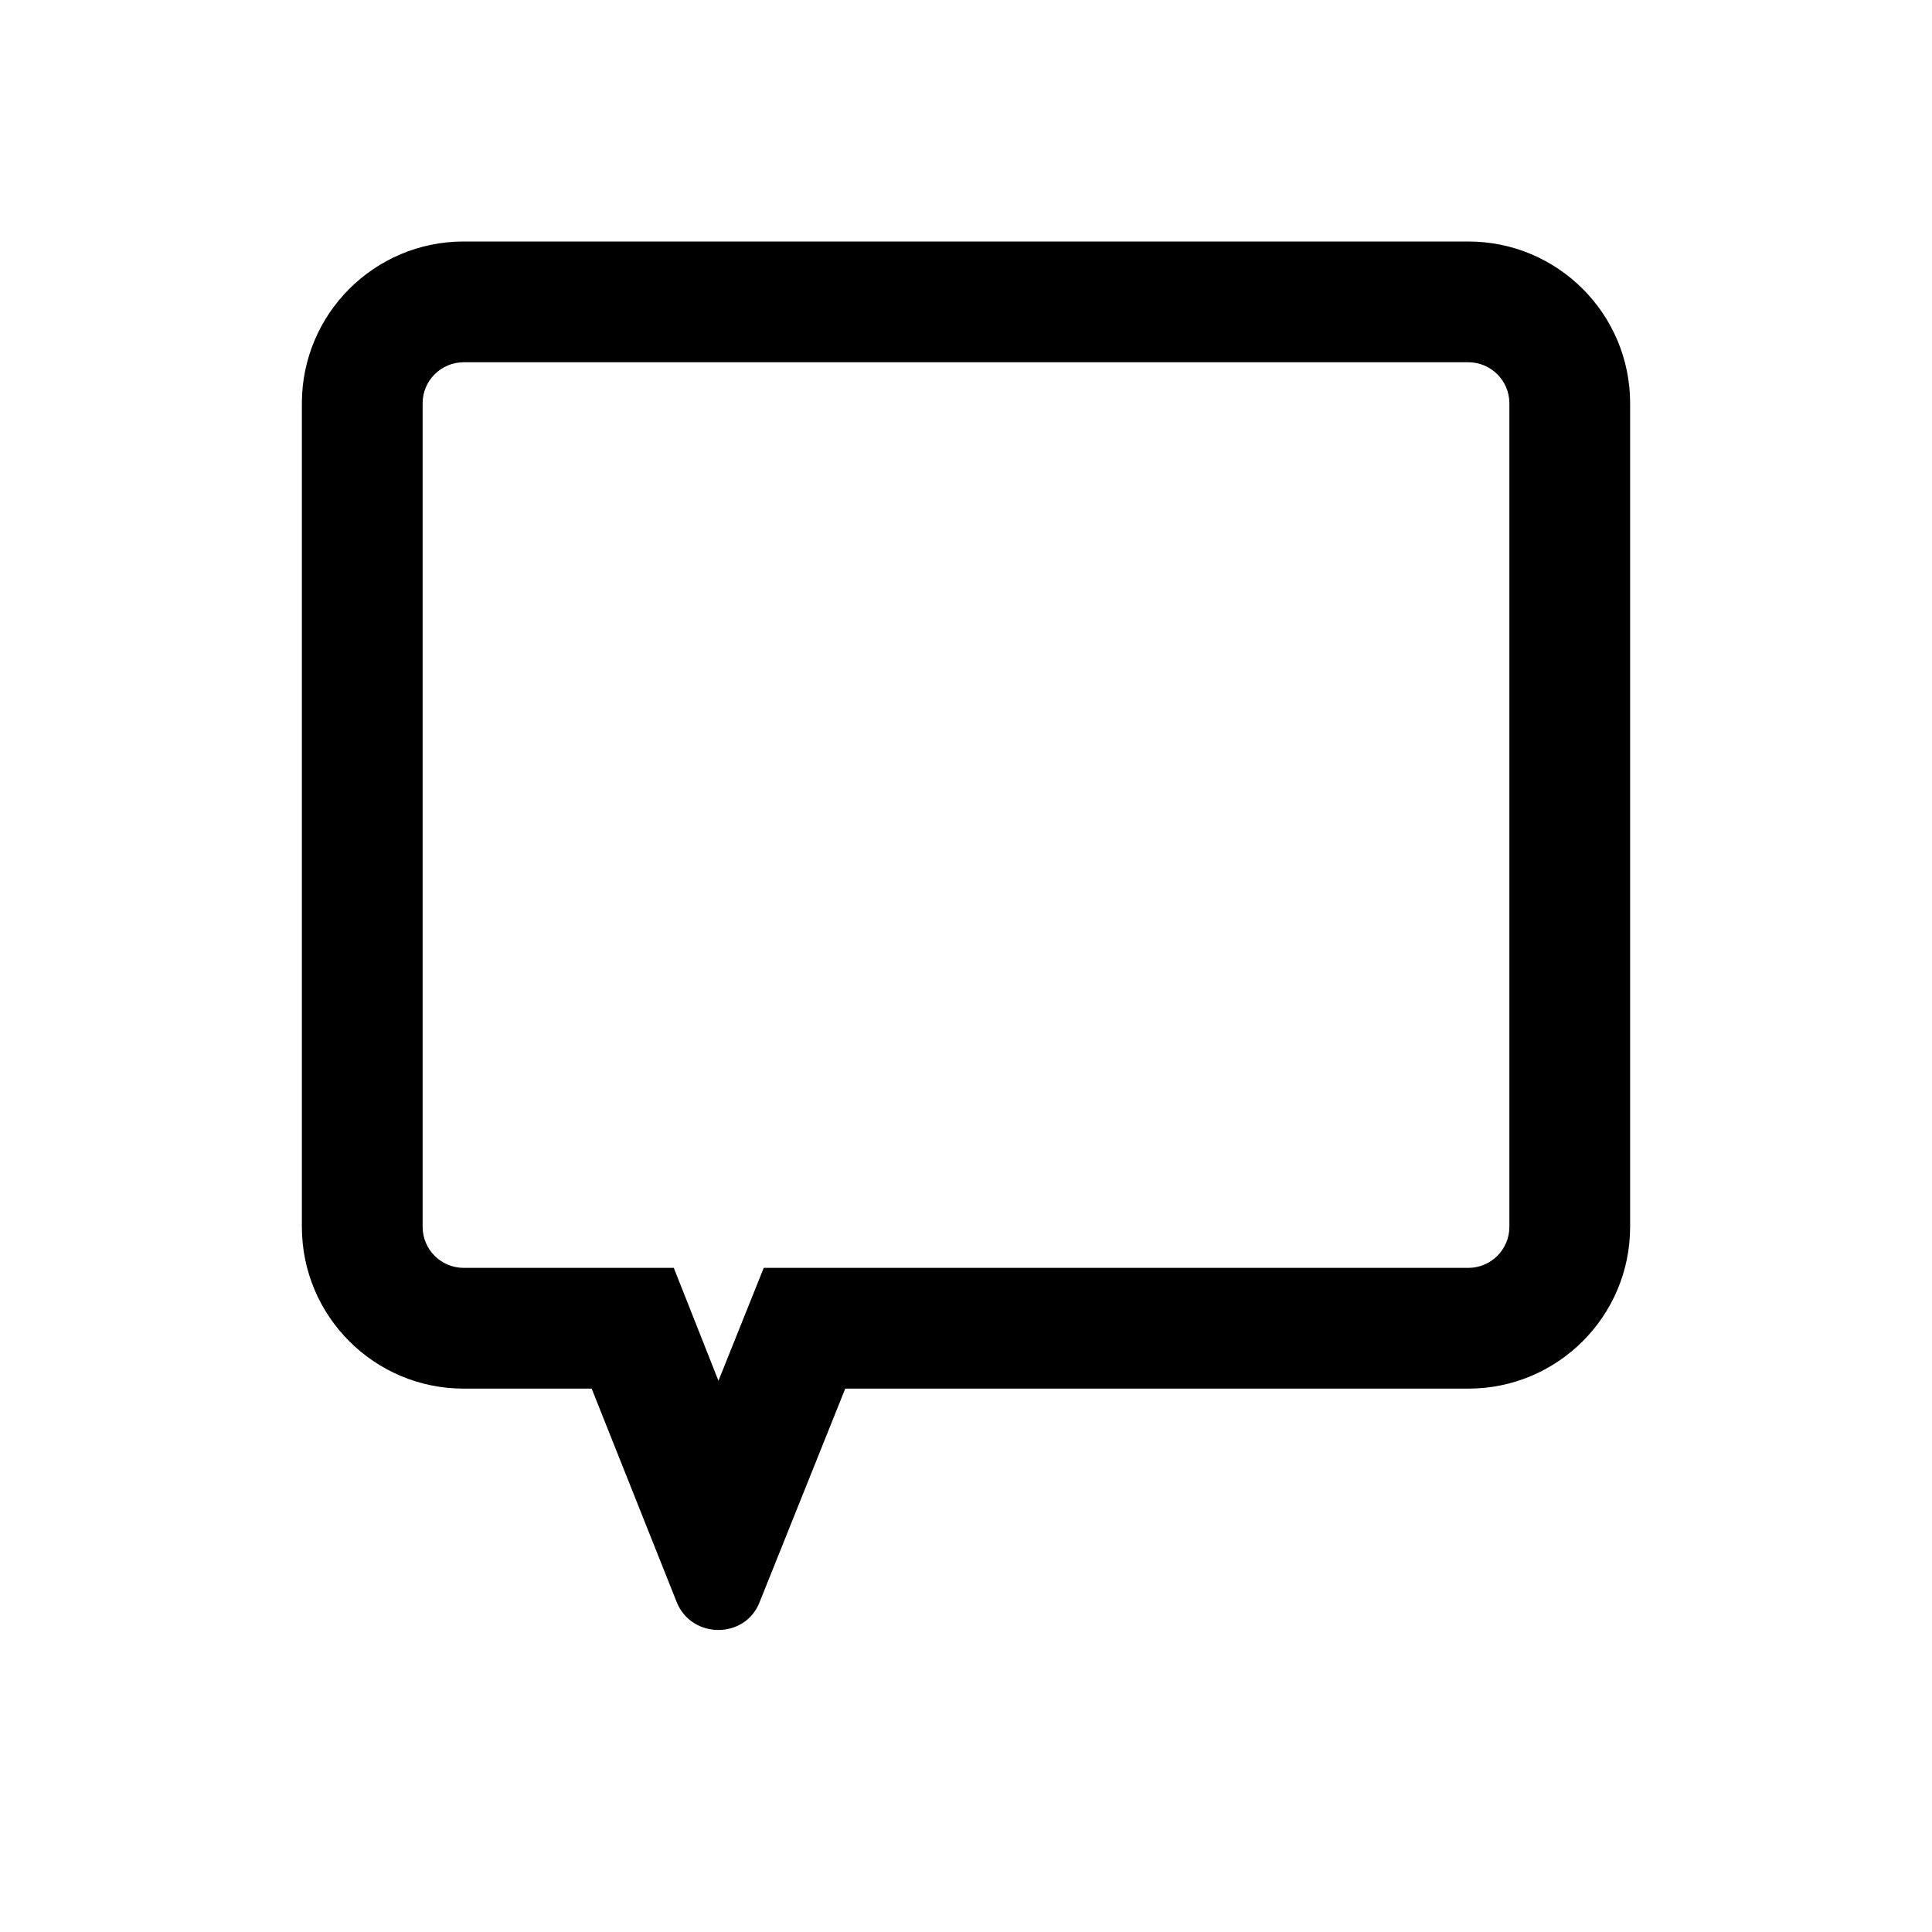
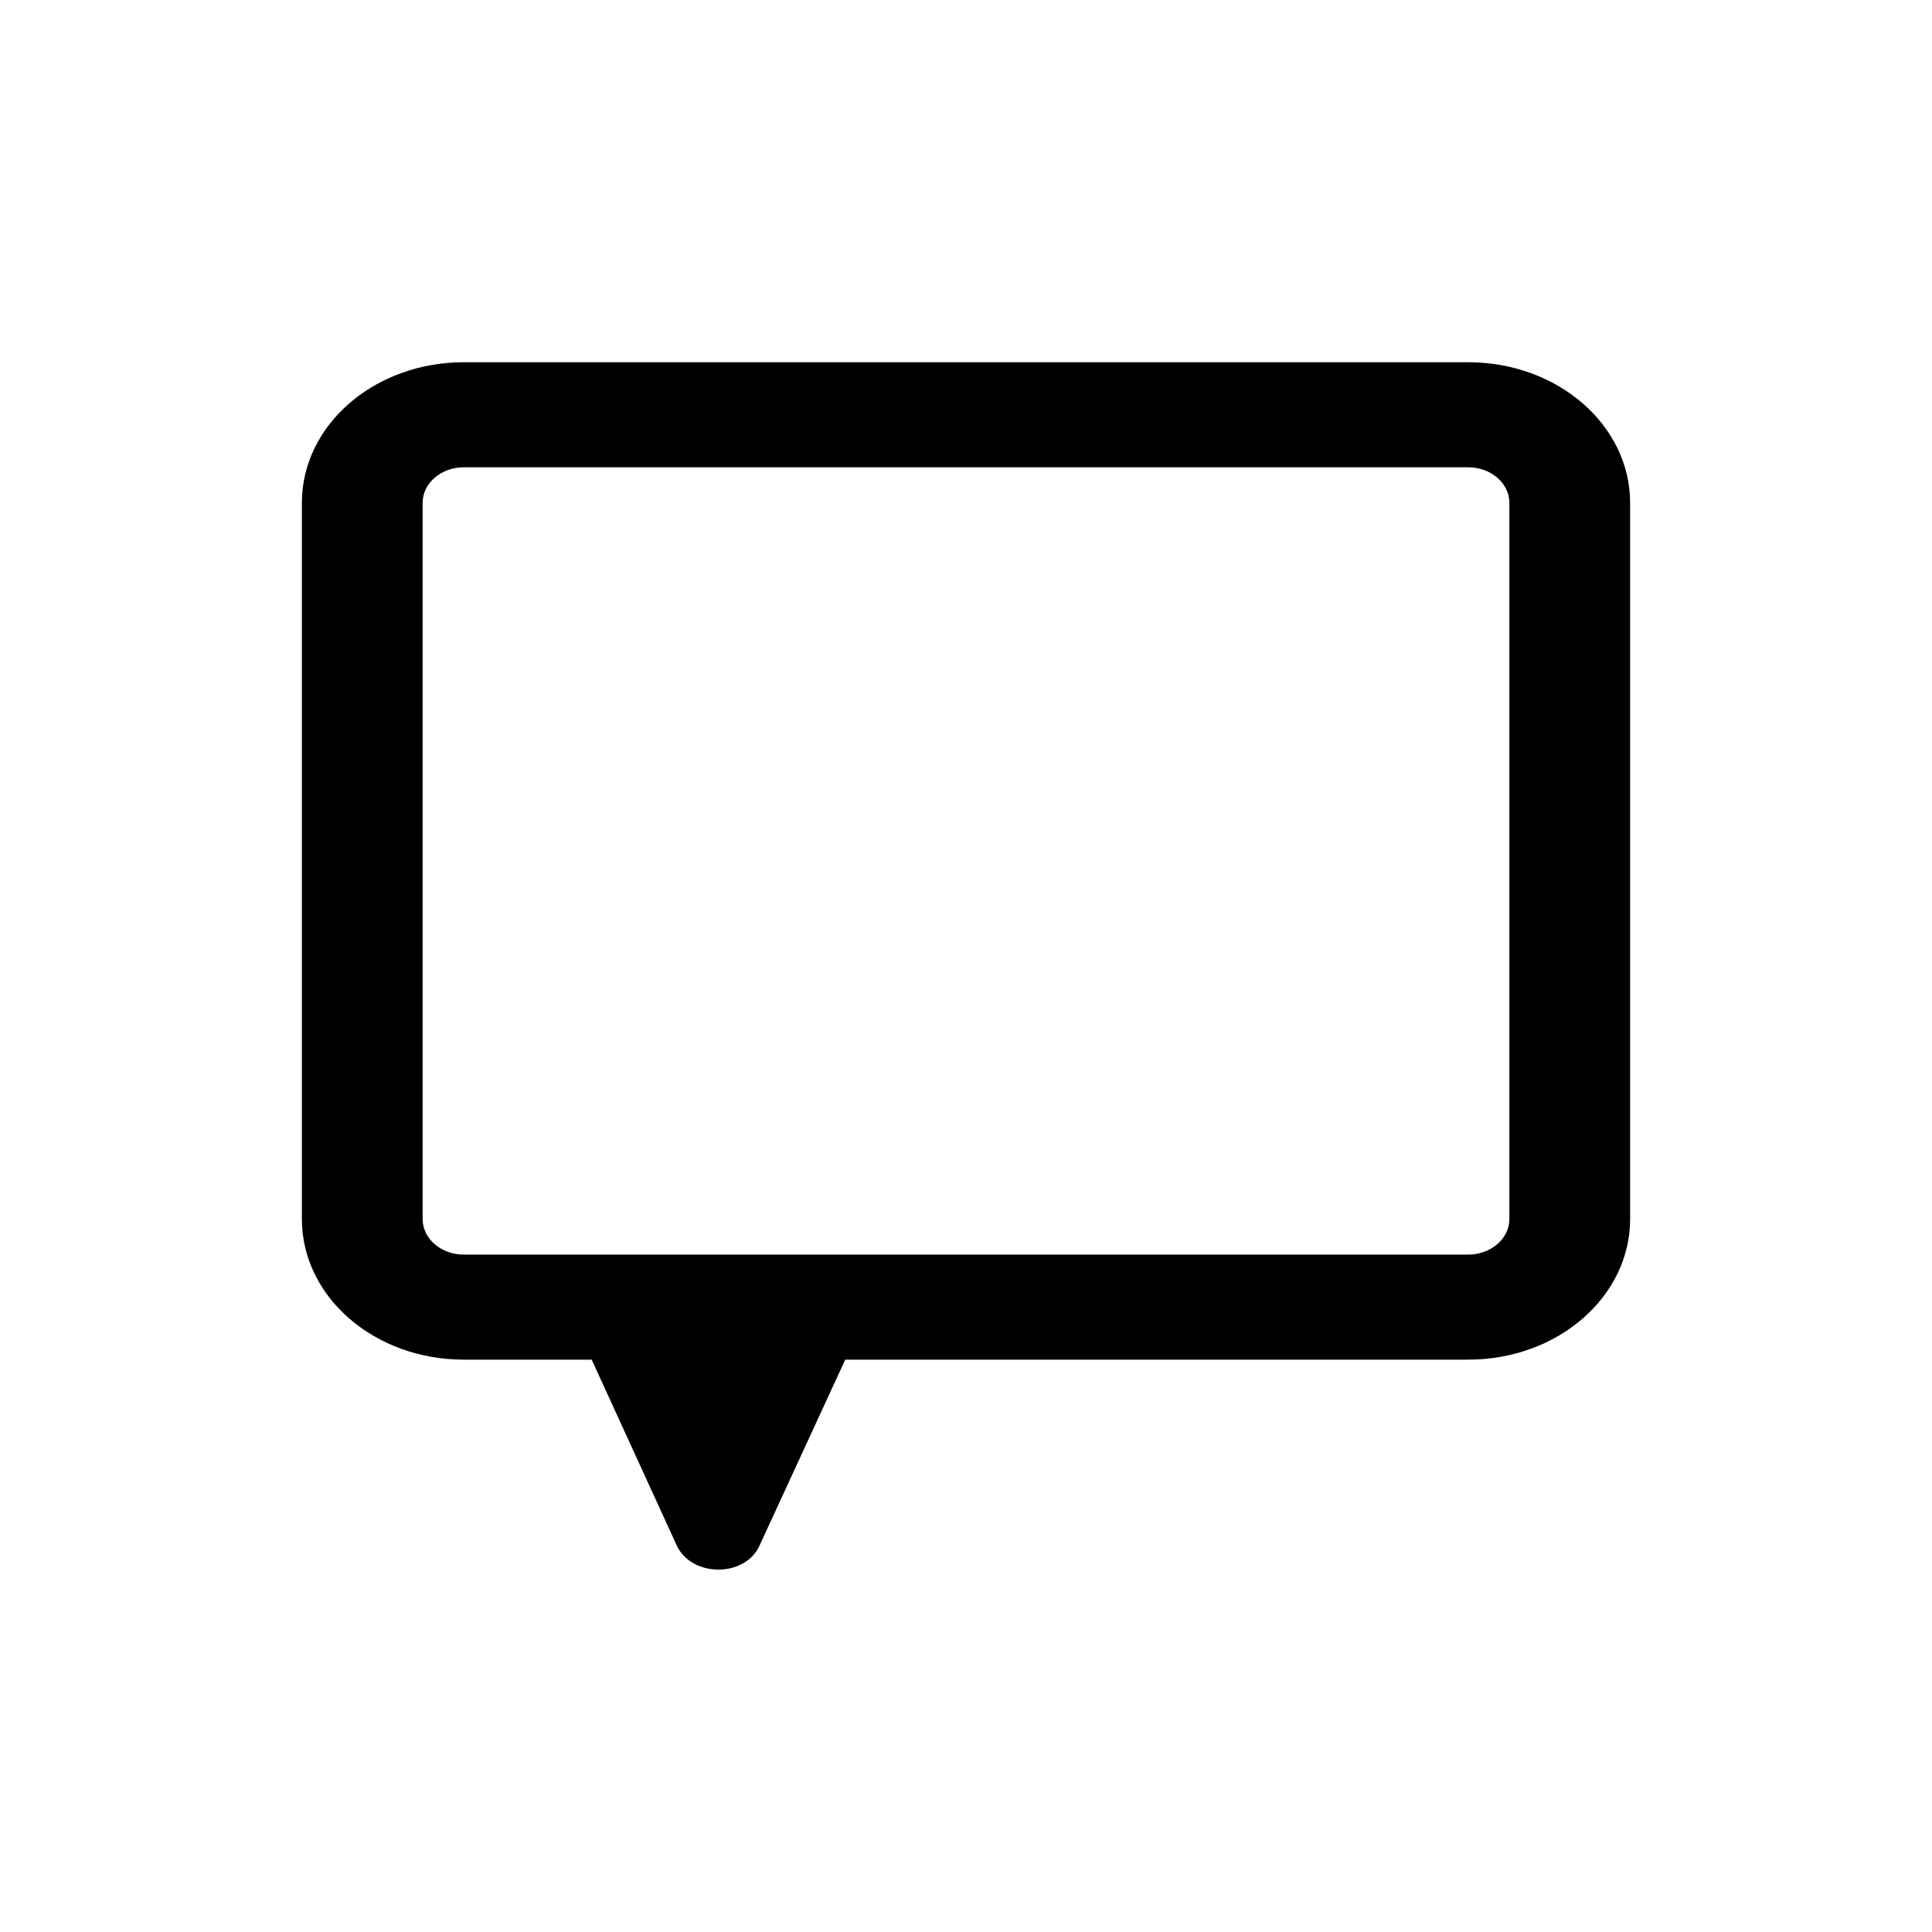
<svg xmlns="http://www.w3.org/2000/svg" id="a" viewBox="0 0 32 32">
-   <path d="M24.32,4H7.68c-1.48,0-2.68,1.2-2.68,2.68v13.64c0,1.48,1.2,2.68,2.68,2.68h2.12l1.41,3.54c.25,.61,1.13,.61,1.37,0l1.42-3.54h10.32c1.48,0,2.68-1.2,2.68-2.68V6.68c0-1.48-1.2-2.68-2.68-2.68Zm.68,16.32c0,.38-.31,.68-.68,.68H12.65l-.75,1.87-.74-1.87h-3.48c-.37,0-.68-.3-.68-.68V6.68c0-.38,.31-.68,.68-.68H24.32c.37,0,.68,.3,.68,.68v13.64Z" />
+   <path d="M24.32,6H7.68c-1.48,0-2.68,1.04-2.68,2.33v11.86c0,1.29,1.2,2.33,2.68,2.33h2.12l1.41,3.08c.25,.53,1.13,.53,1.37,0l1.42-3.08h10.32c1.48,0,2.68-1.04,2.68-2.33V8.33c0-1.29-1.2-2.33-2.68-2.33ZM7.68,20.78c-.37,0-.68-.26-.68-.59V8.33c0-.33,.31-.59,.68-.59H24.32c.37,0,.68,.26,.68,.59v11.86c0,.33-.31,.59-.68,.59" />
</svg>
